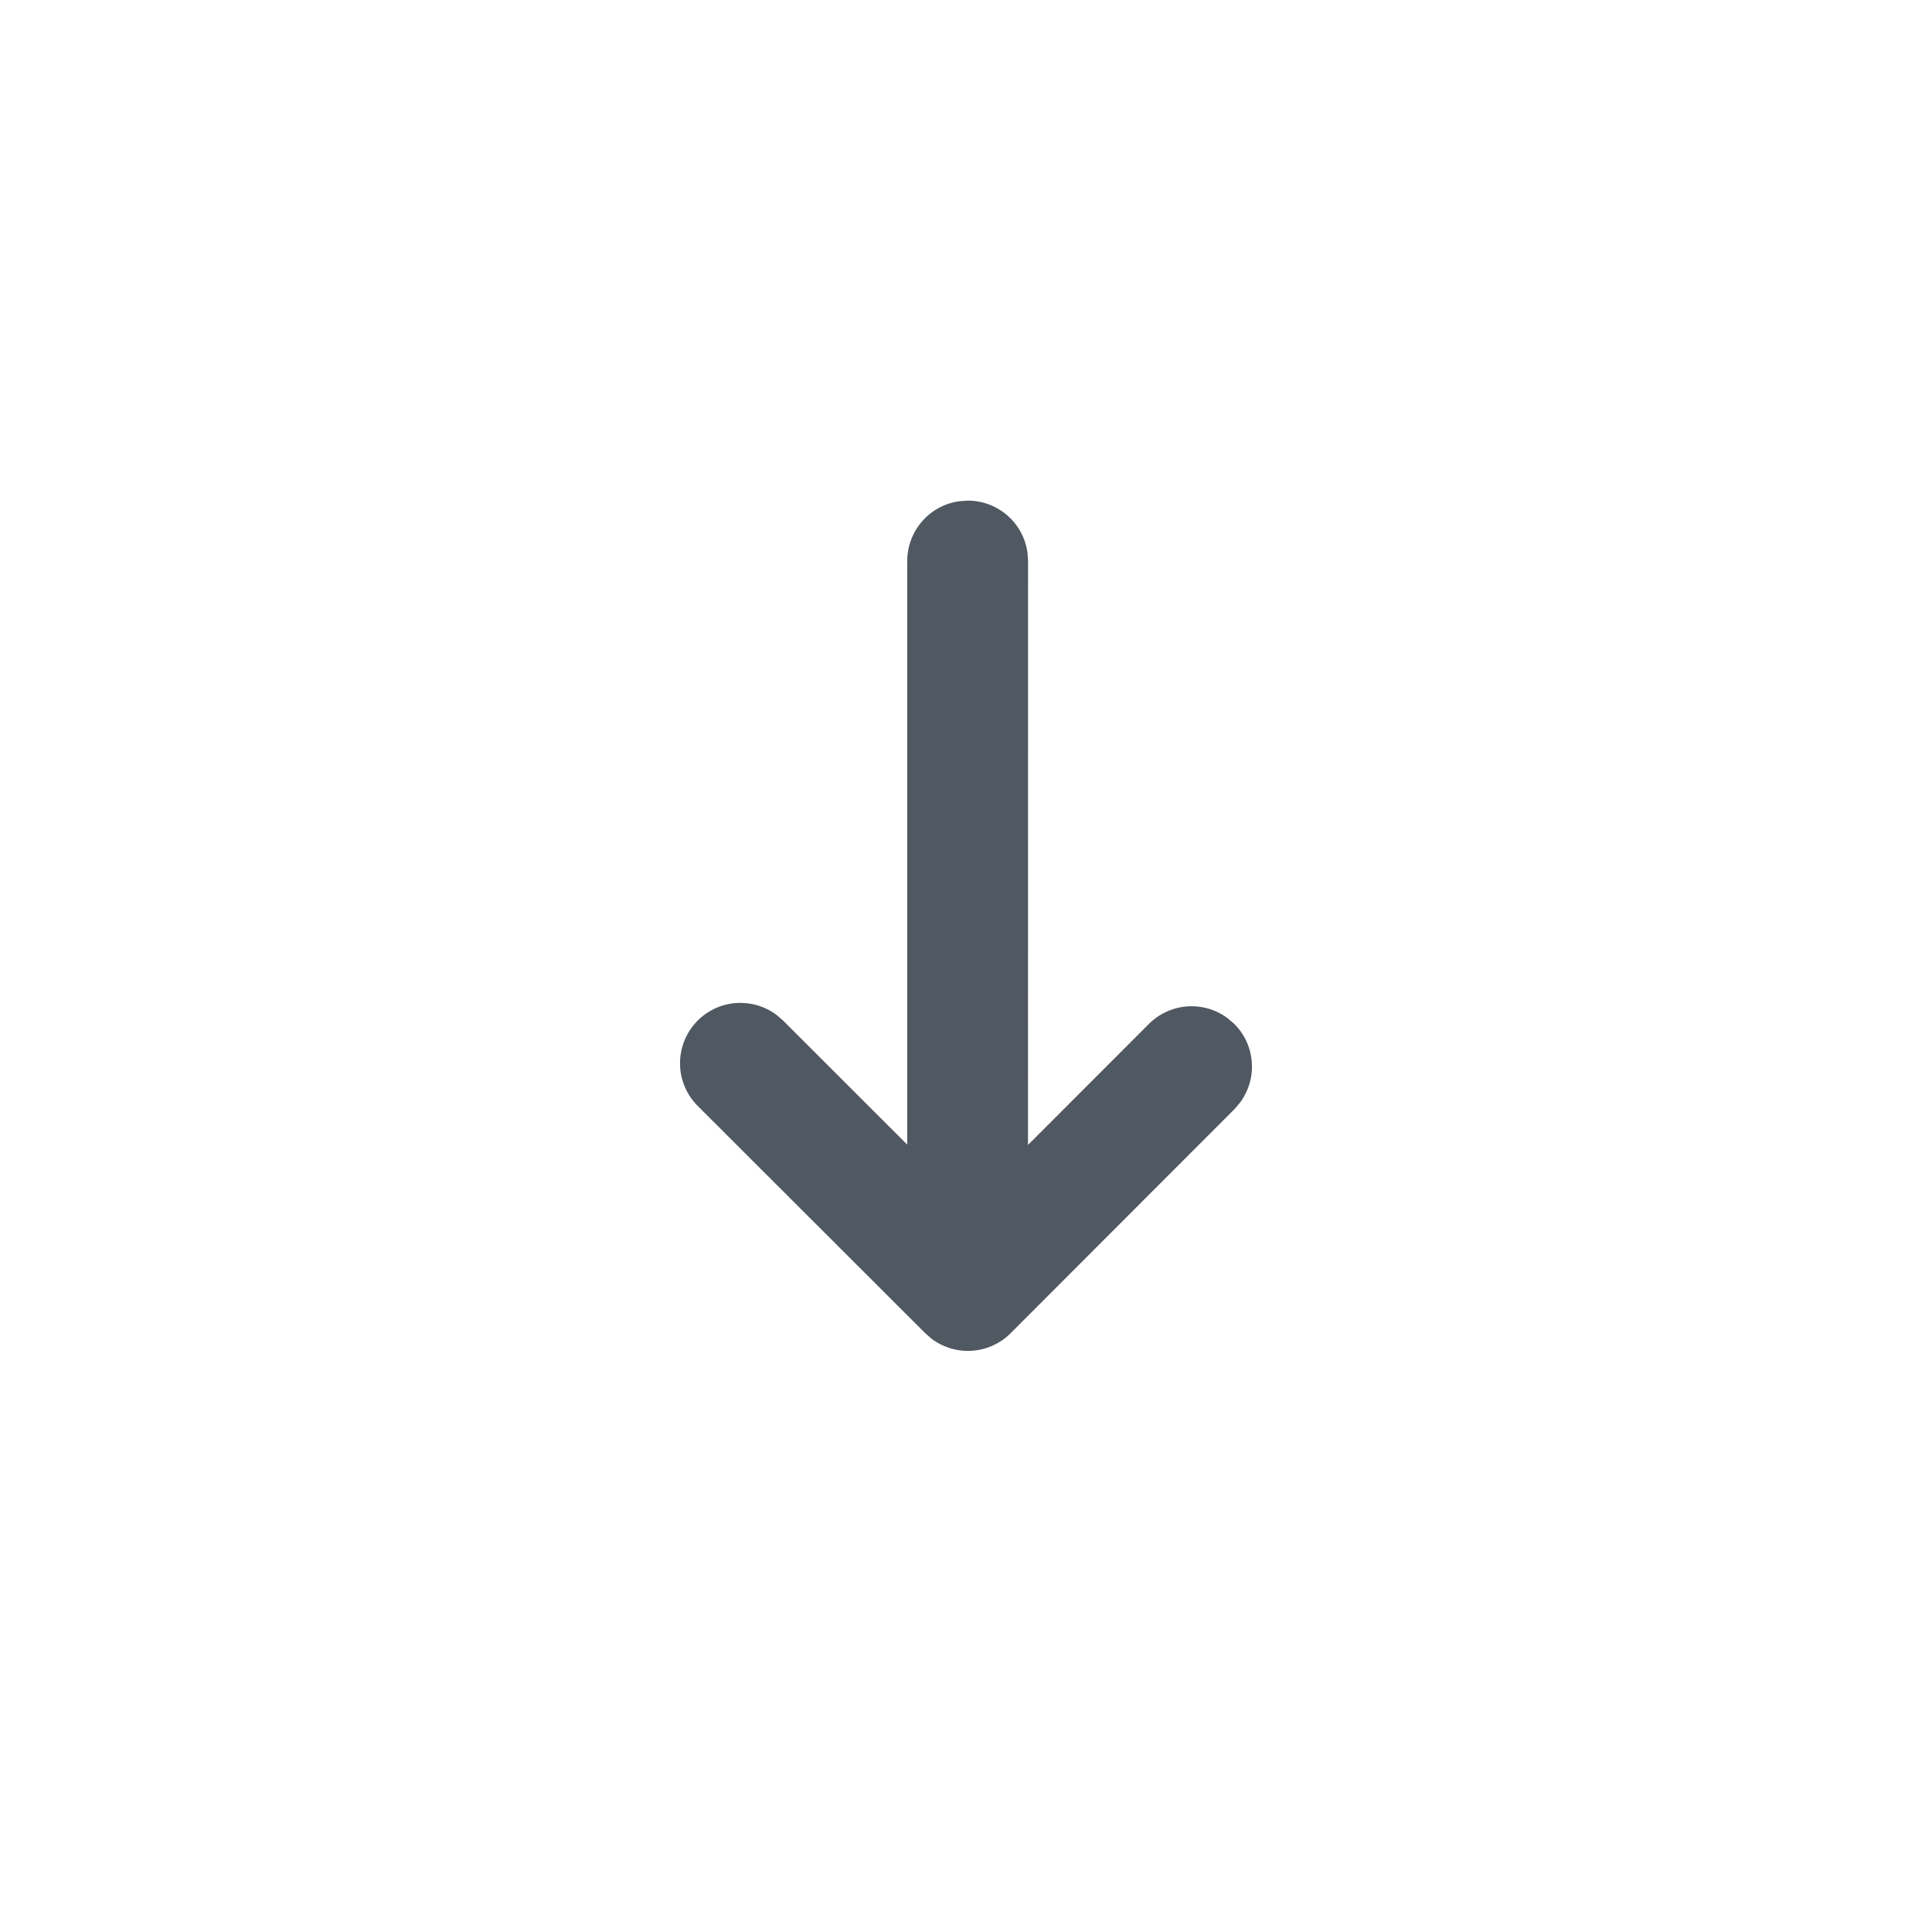
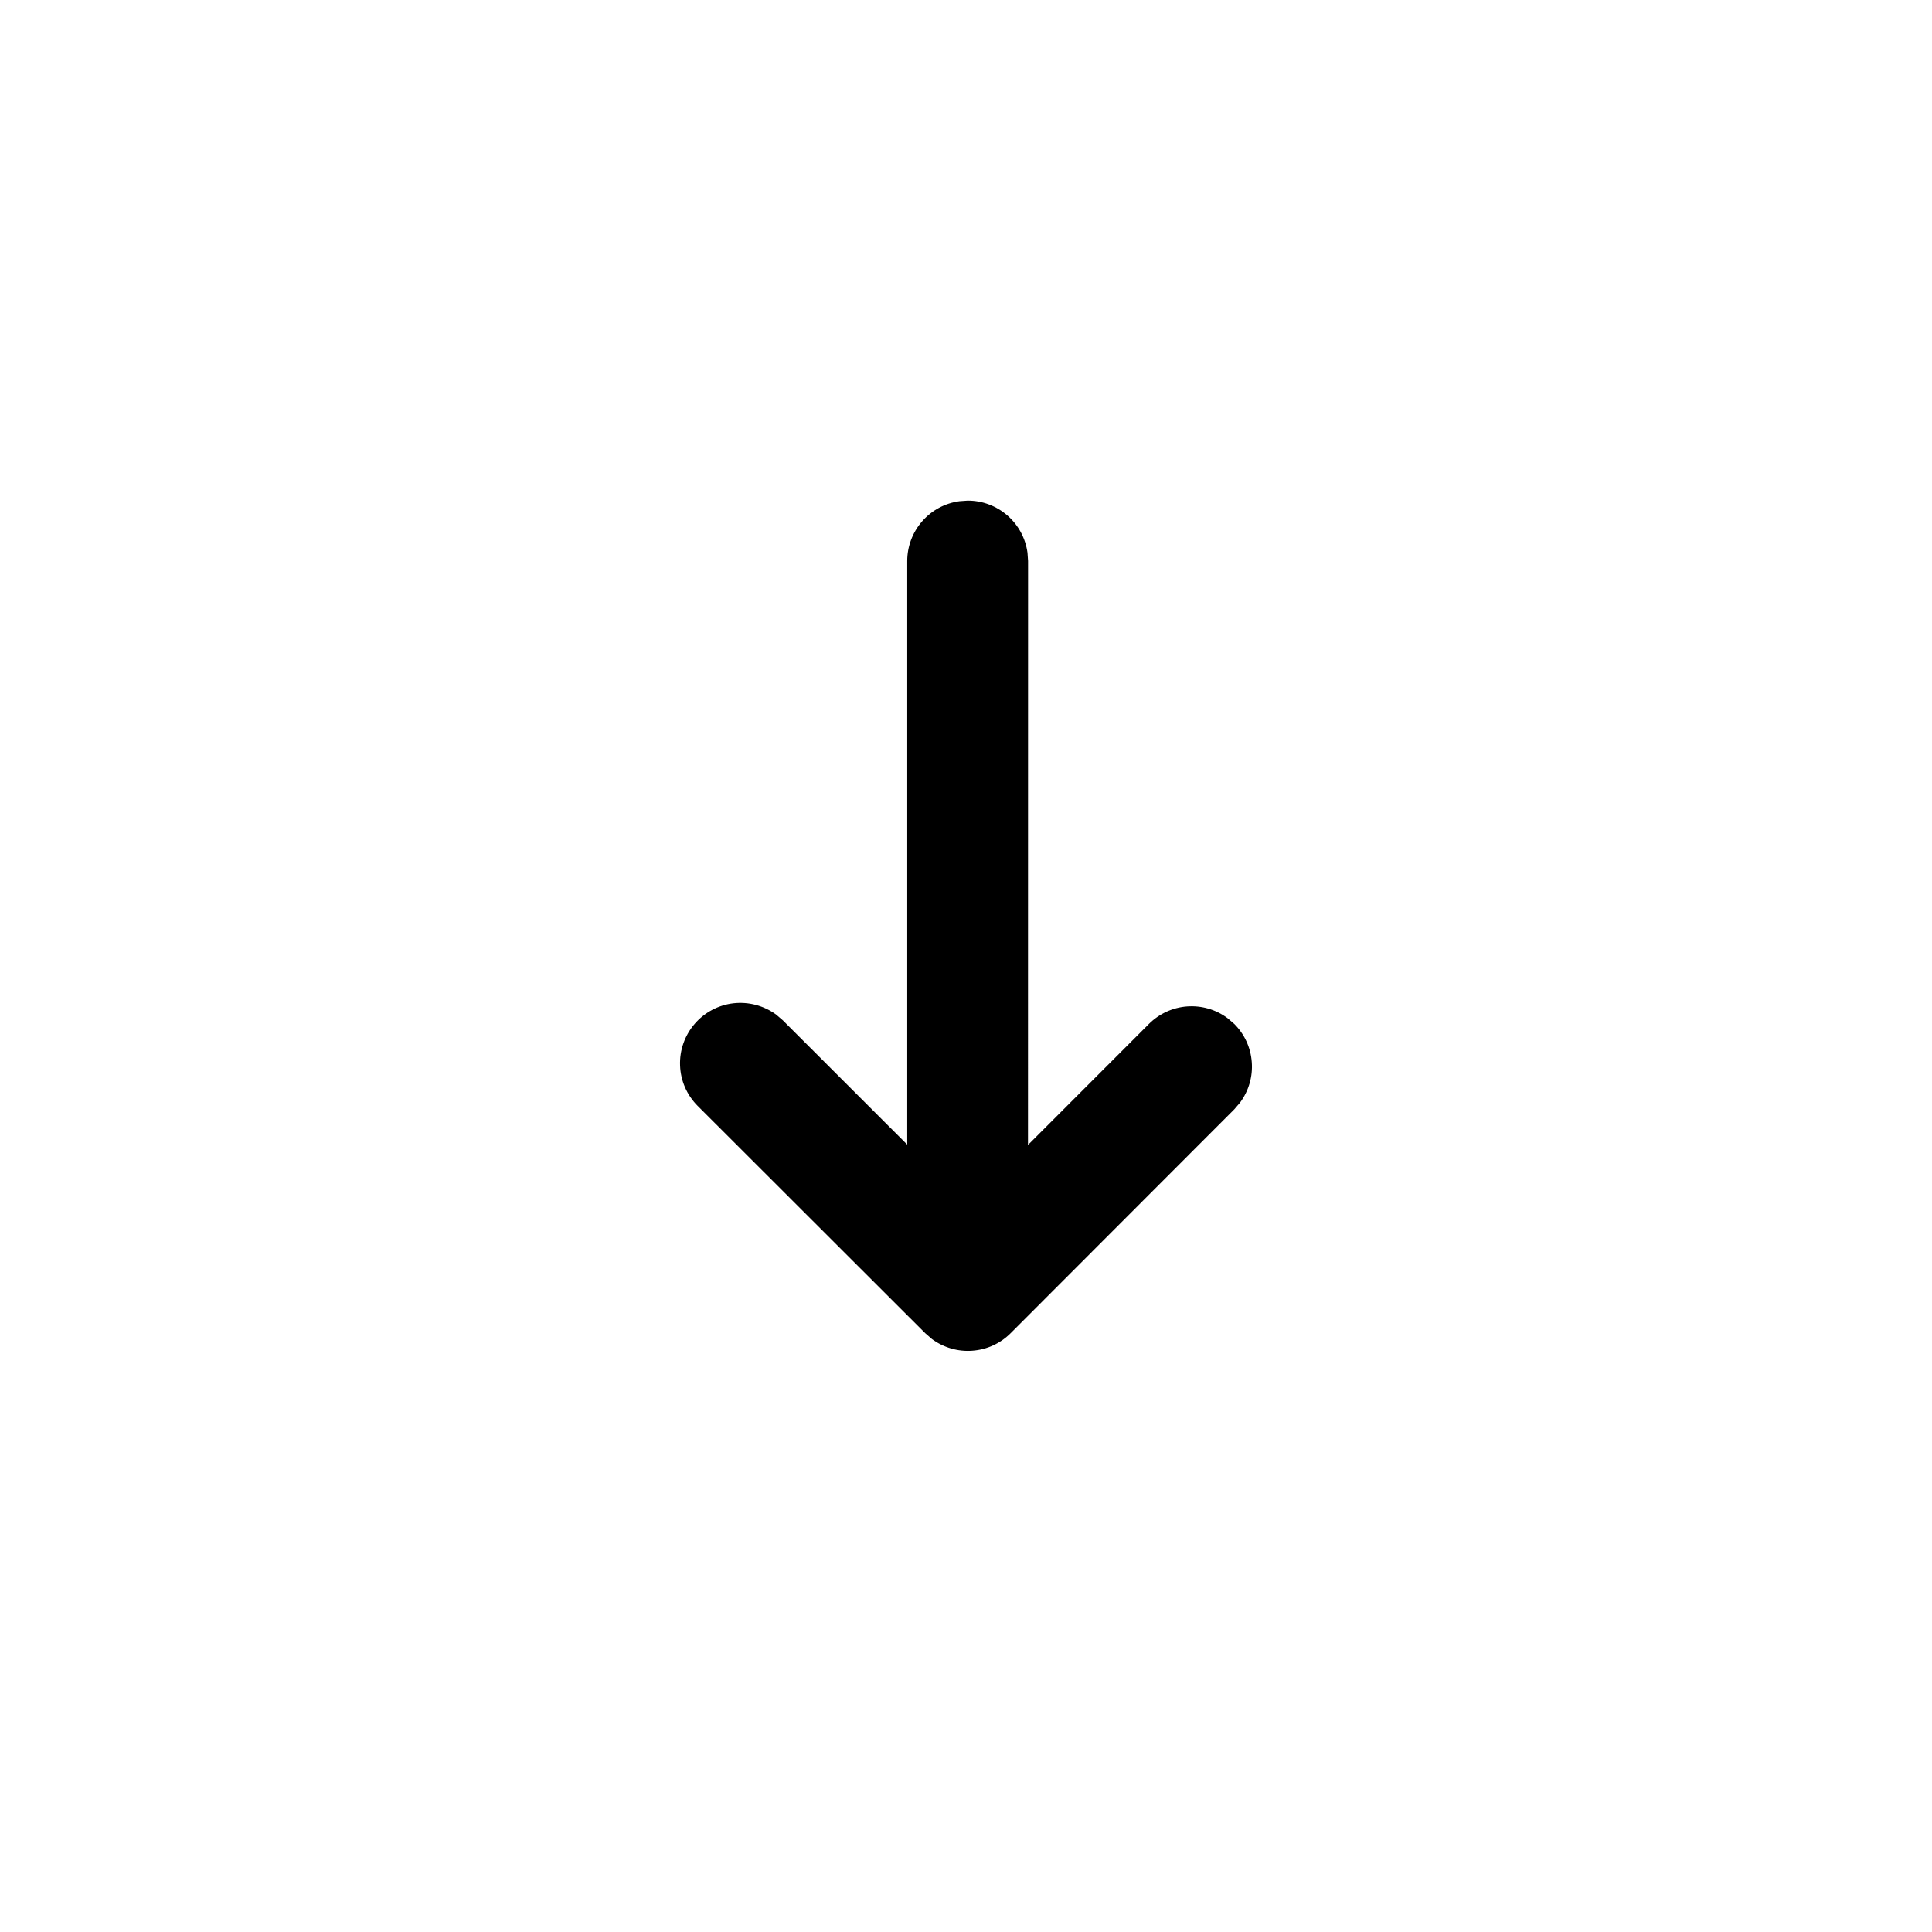
- <svg xmlns="http://www.w3.org/2000/svg" id="interface/sort-drown" viewBox="0 0 24 24" fill="none">
-   <path d="M11.92 6.226L12.02 6.219C12.202 6.218 12.377 6.284 12.514 6.403C12.651 6.522 12.74 6.687 12.764 6.867L12.771 6.969L12.77 14.223L14.272 12.72C14.399 12.593 14.568 12.515 14.747 12.502C14.926 12.489 15.104 12.54 15.248 12.647L15.332 12.719C15.46 12.846 15.537 13.014 15.55 13.194C15.564 13.373 15.512 13.551 15.405 13.696L15.333 13.78L12.554 16.562C12.427 16.689 12.259 16.766 12.08 16.779C11.901 16.793 11.723 16.741 11.578 16.635L11.494 16.562L8.665 13.736C8.532 13.602 8.454 13.423 8.448 13.235C8.441 13.046 8.506 12.862 8.629 12.719C8.752 12.576 8.925 12.484 9.112 12.463C9.3 12.442 9.489 12.492 9.641 12.603L9.725 12.675L11.27 14.219V6.969C11.27 6.787 11.336 6.612 11.456 6.475C11.575 6.338 11.74 6.25 11.92 6.226Z" fill="#505862" />
+ <svg xmlns="http://www.w3.org/2000/svg" id="interface/sort-down" viewBox="0 0 24 24" fill="none">
+   <path d="M11.92 6.226L12.02 6.219C12.202 6.218 12.377 6.284 12.514 6.403C12.651 6.522 12.74 6.687 12.764 6.867L12.771 6.969L12.77 14.223L14.272 12.72C14.399 12.593 14.568 12.515 14.747 12.502C14.926 12.489 15.104 12.54 15.248 12.647L15.332 12.719C15.46 12.846 15.537 13.014 15.55 13.194C15.564 13.373 15.512 13.551 15.405 13.696L15.333 13.78L12.554 16.562C12.427 16.689 12.259 16.766 12.08 16.779C11.901 16.793 11.723 16.741 11.578 16.635L11.494 16.562L8.665 13.736C8.532 13.602 8.454 13.423 8.448 13.235C8.441 13.046 8.506 12.862 8.629 12.719C8.752 12.576 8.925 12.484 9.112 12.463C9.3 12.442 9.489 12.492 9.641 12.603L9.725 12.675L11.27 14.219V6.969C11.27 6.787 11.336 6.612 11.456 6.475C11.575 6.338 11.74 6.25 11.92 6.226Z" fill="currentColor" />
</svg>
